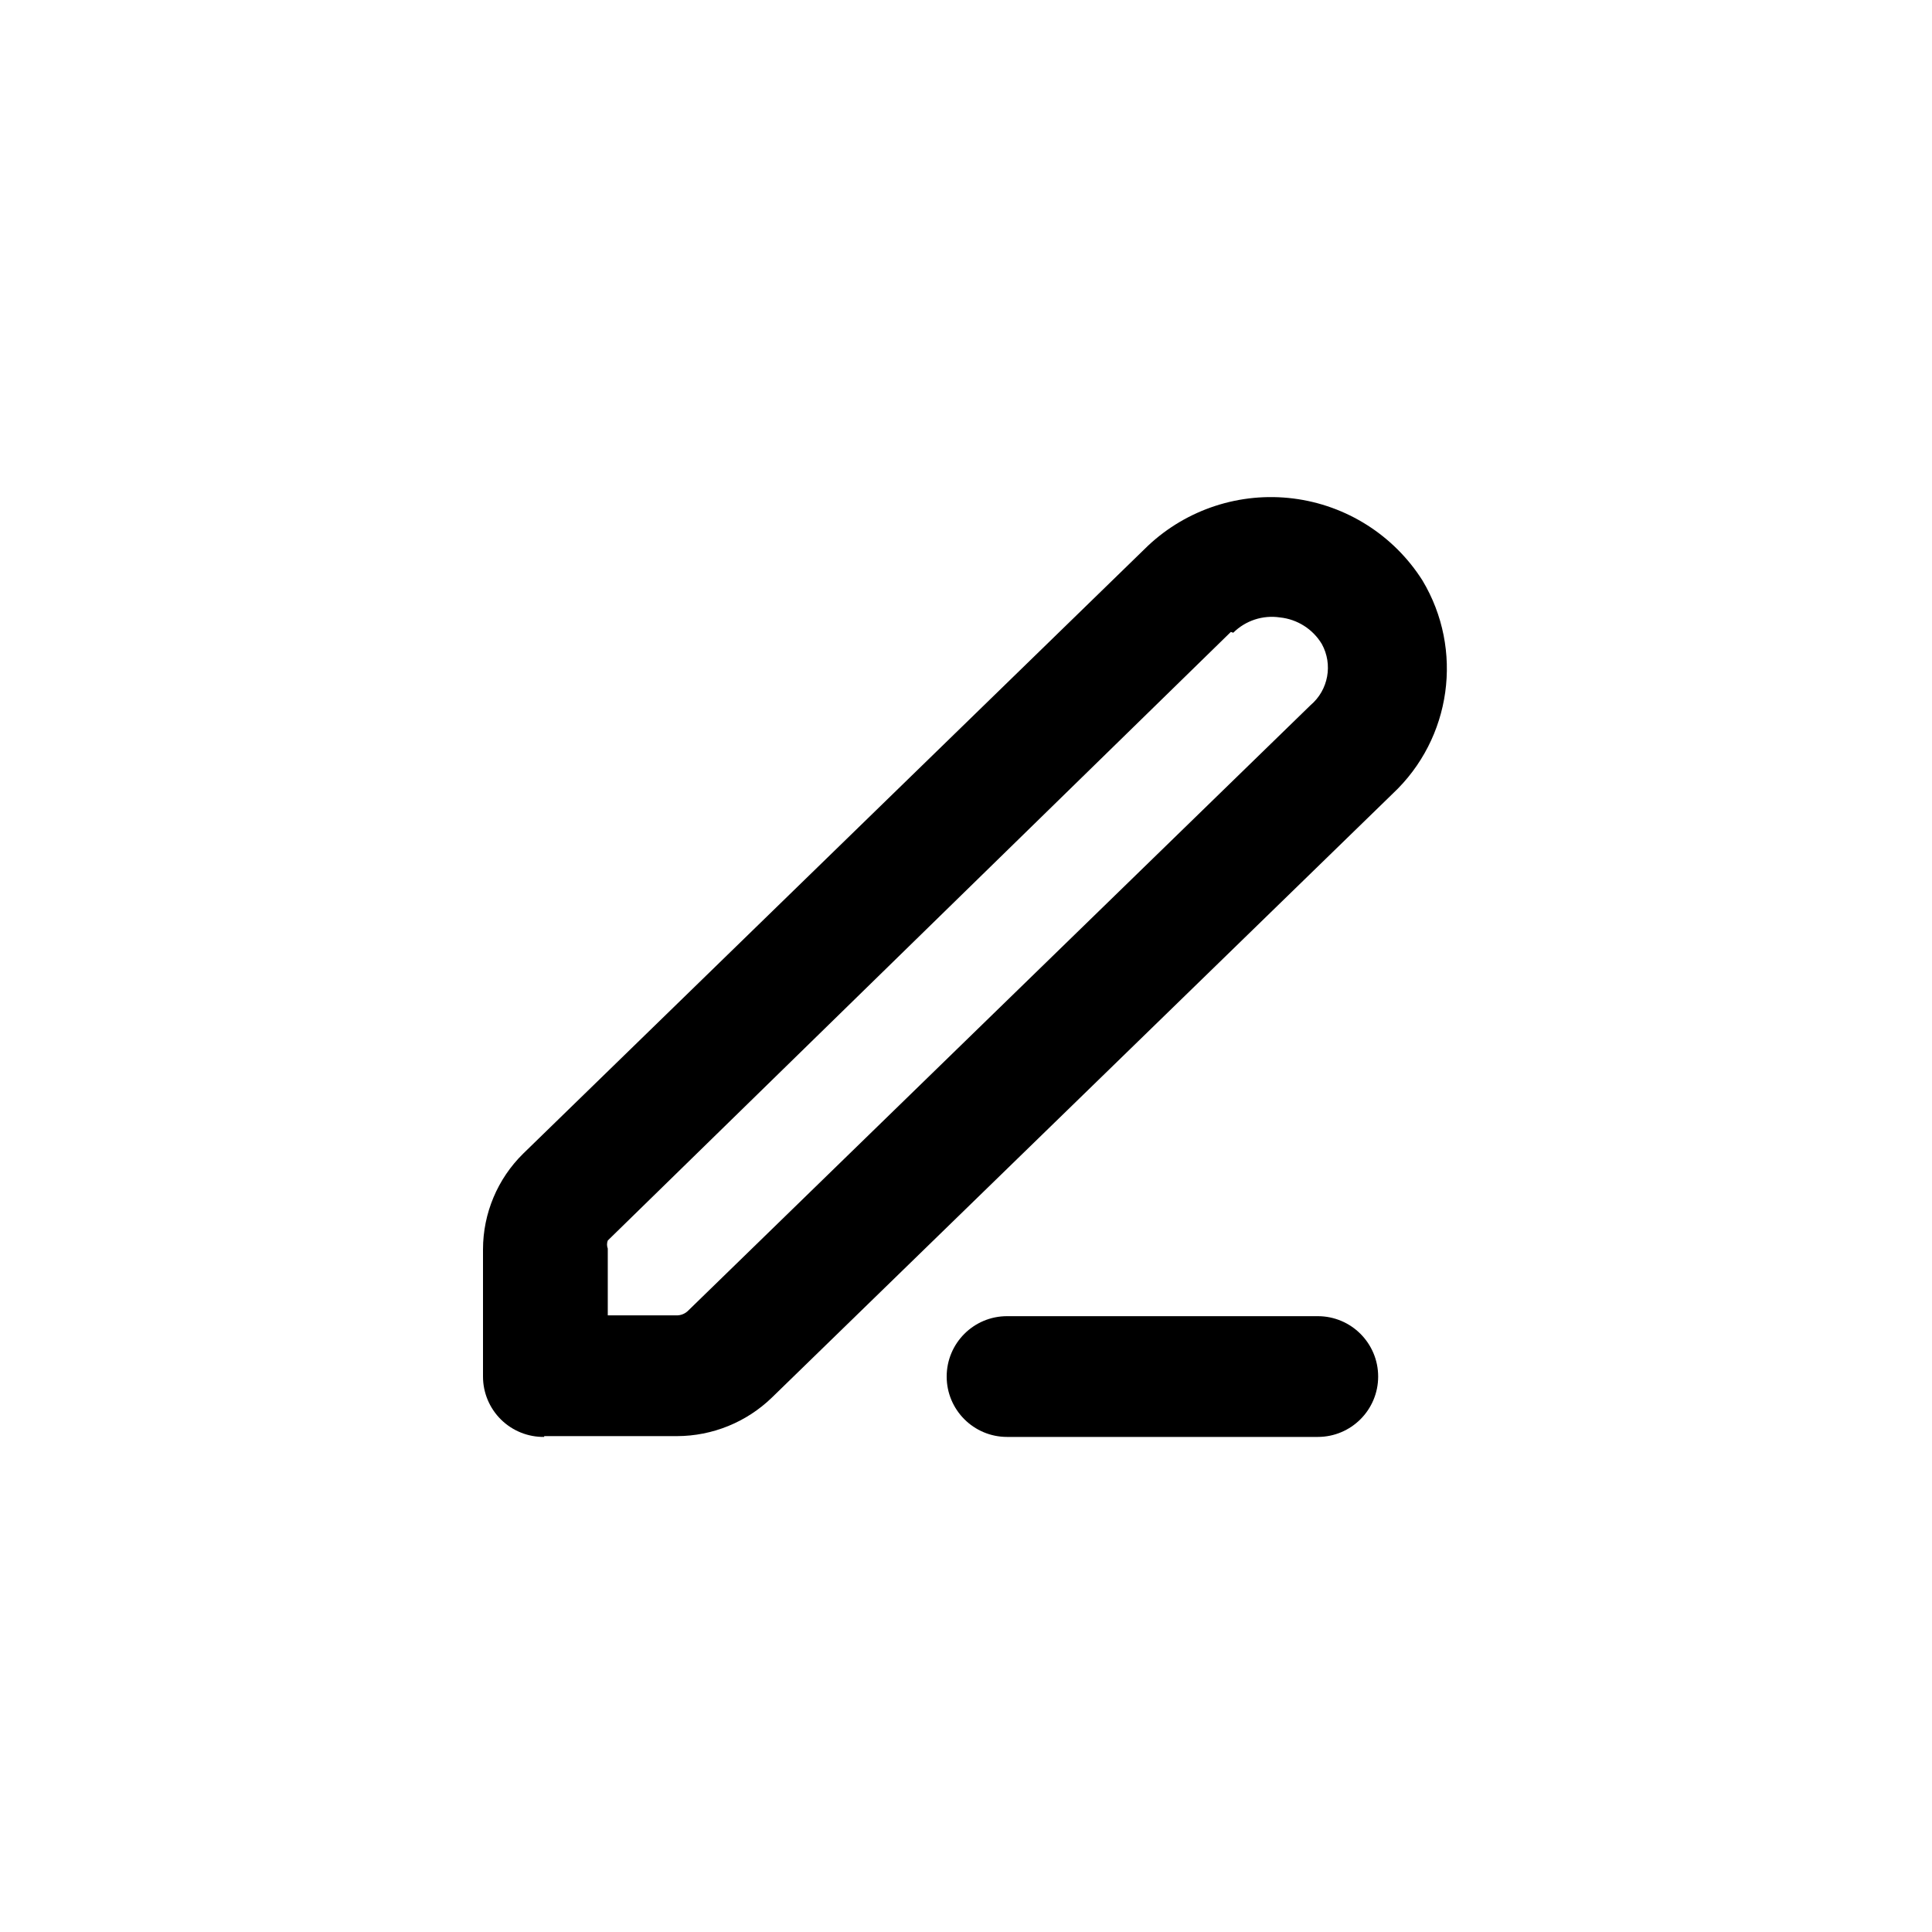
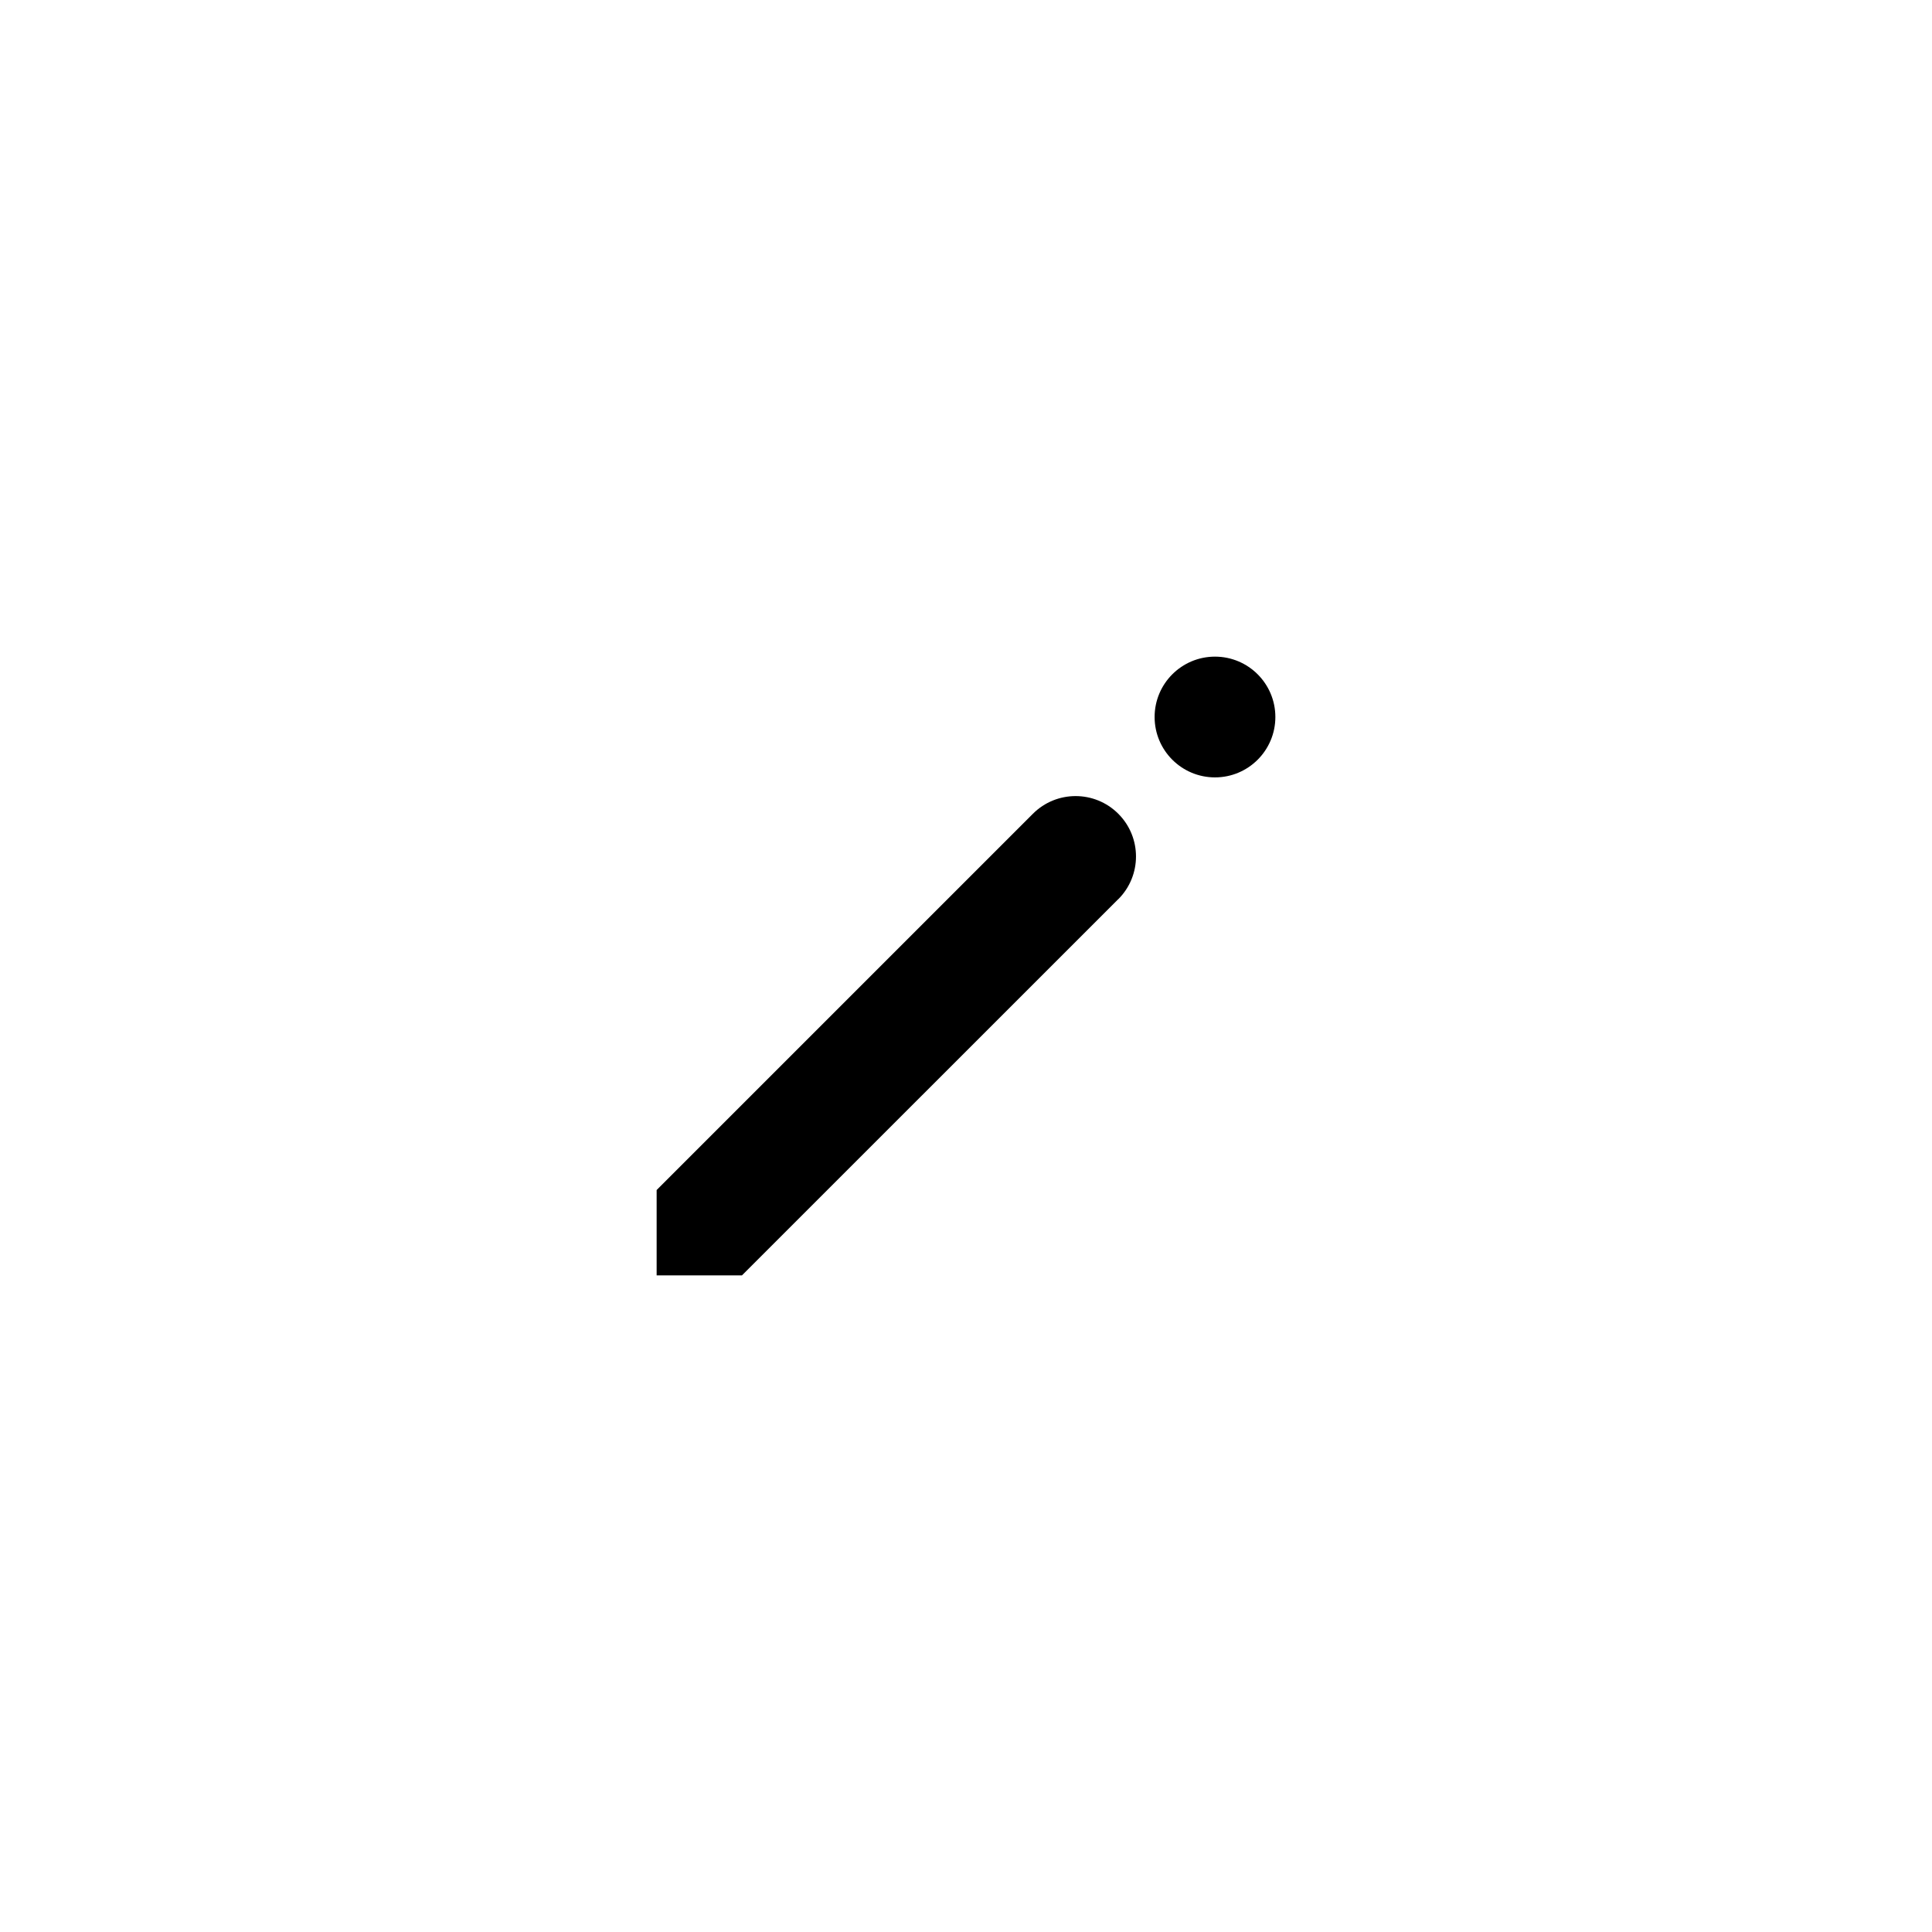
<svg xmlns="http://www.w3.org/2000/svg" id="icons" viewBox="0 0 24 24">
-   <defs>
-     <style>.cls-1{fill:none;}</style>
-   </defs>
-   <rect id="canvas" class="cls-1" width="24" height="24" />
-   <path d="M16.37,17.85H12.51a.75.75,0,1,1,0-1.5h3.86a.75.75,0,0,1,0,1.5Z" />
-   <path d="M6.76,17.85A.75.75,0,0,1,6,17.1V15.52a1.67,1.67,0,0,1,.5-1.19l7.76-7.55,0,0a2.23,2.23,0,0,1,3.41.43,2.13,2.13,0,0,1-.37,2.65L9.59,17.36a1.7,1.7,0,0,1-1.18.48H6.76Zm8.53-10L7.55,15.41a.14.14,0,0,0,0,.1v.83H8.4a.2.2,0,0,0,.15-.06l7.73-7.52A.61.61,0,0,0,16.42,8a.69.69,0,0,0-.52-.33.68.68,0,0,0-.58.19Z" />
+   <rect id="canvas" width="24" height="24" style="fill:none" />
+   <path d="M13.891,11.17,9.217,15.843H8.157V14.783l4.674-4.674a.75.75,0,0,1,1.061,1.061Z" />
+   <circle cx="15.093" cy="8.907" r="0.75" />
</svg>
